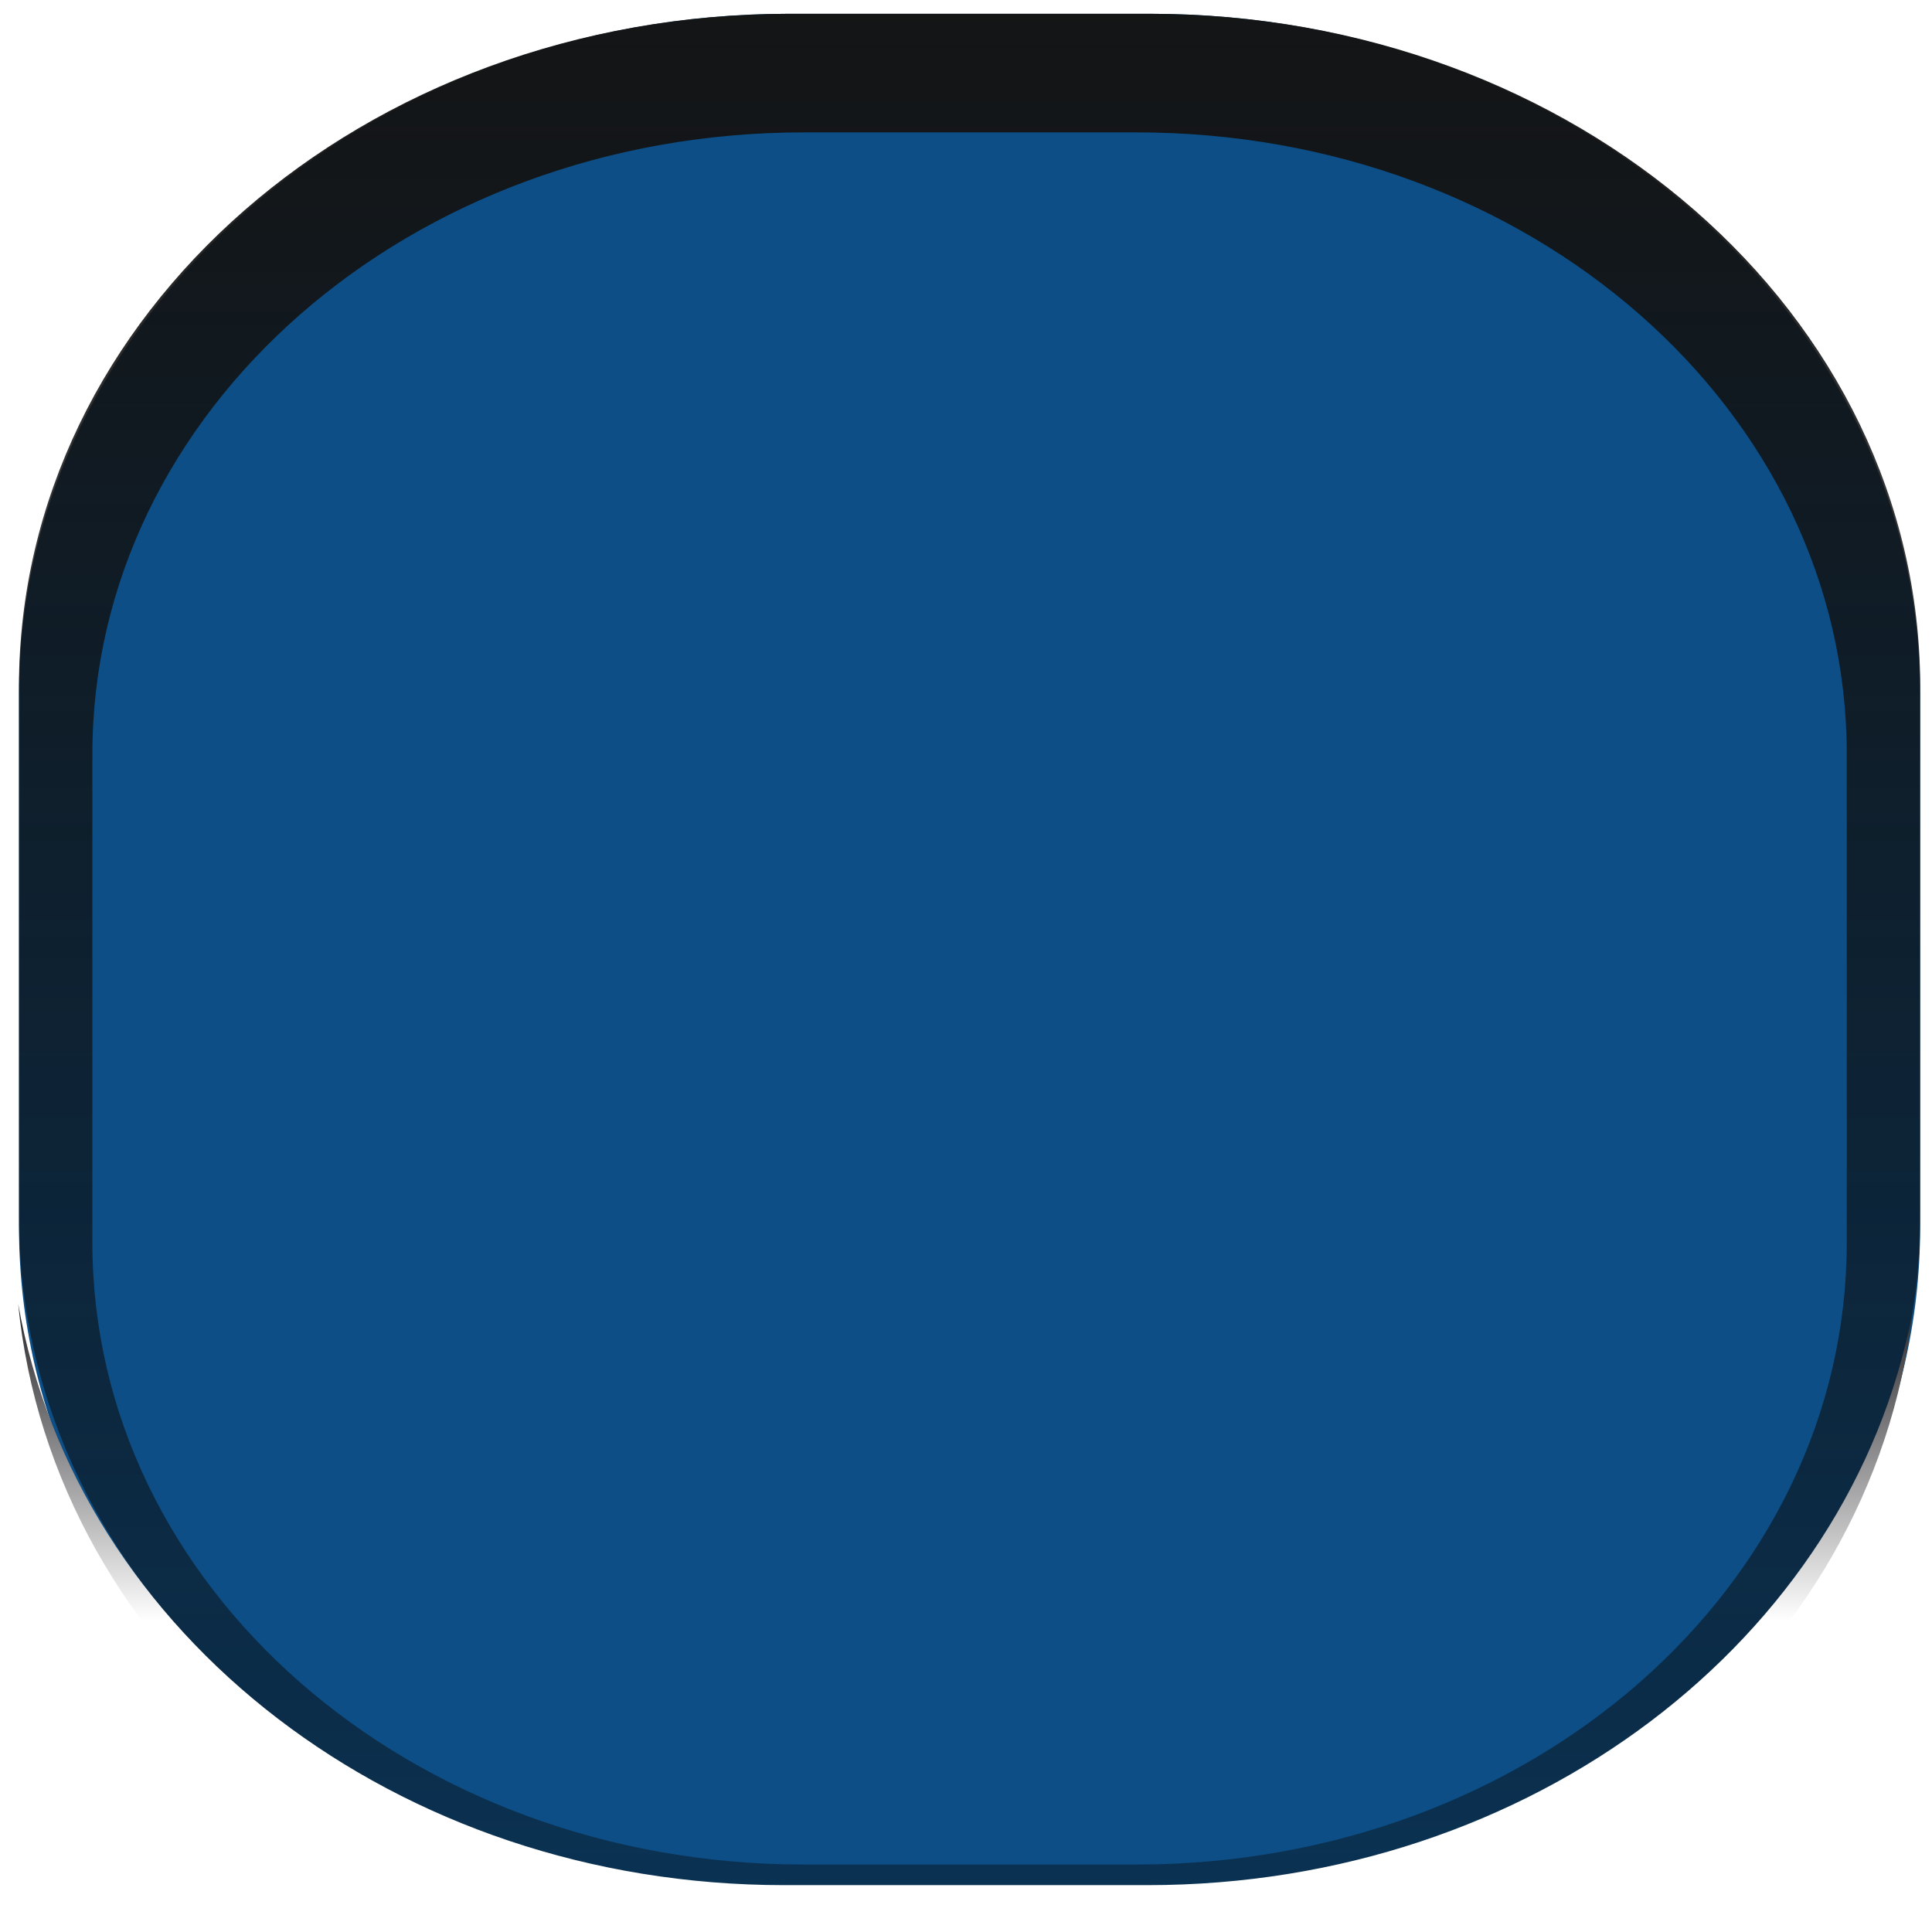
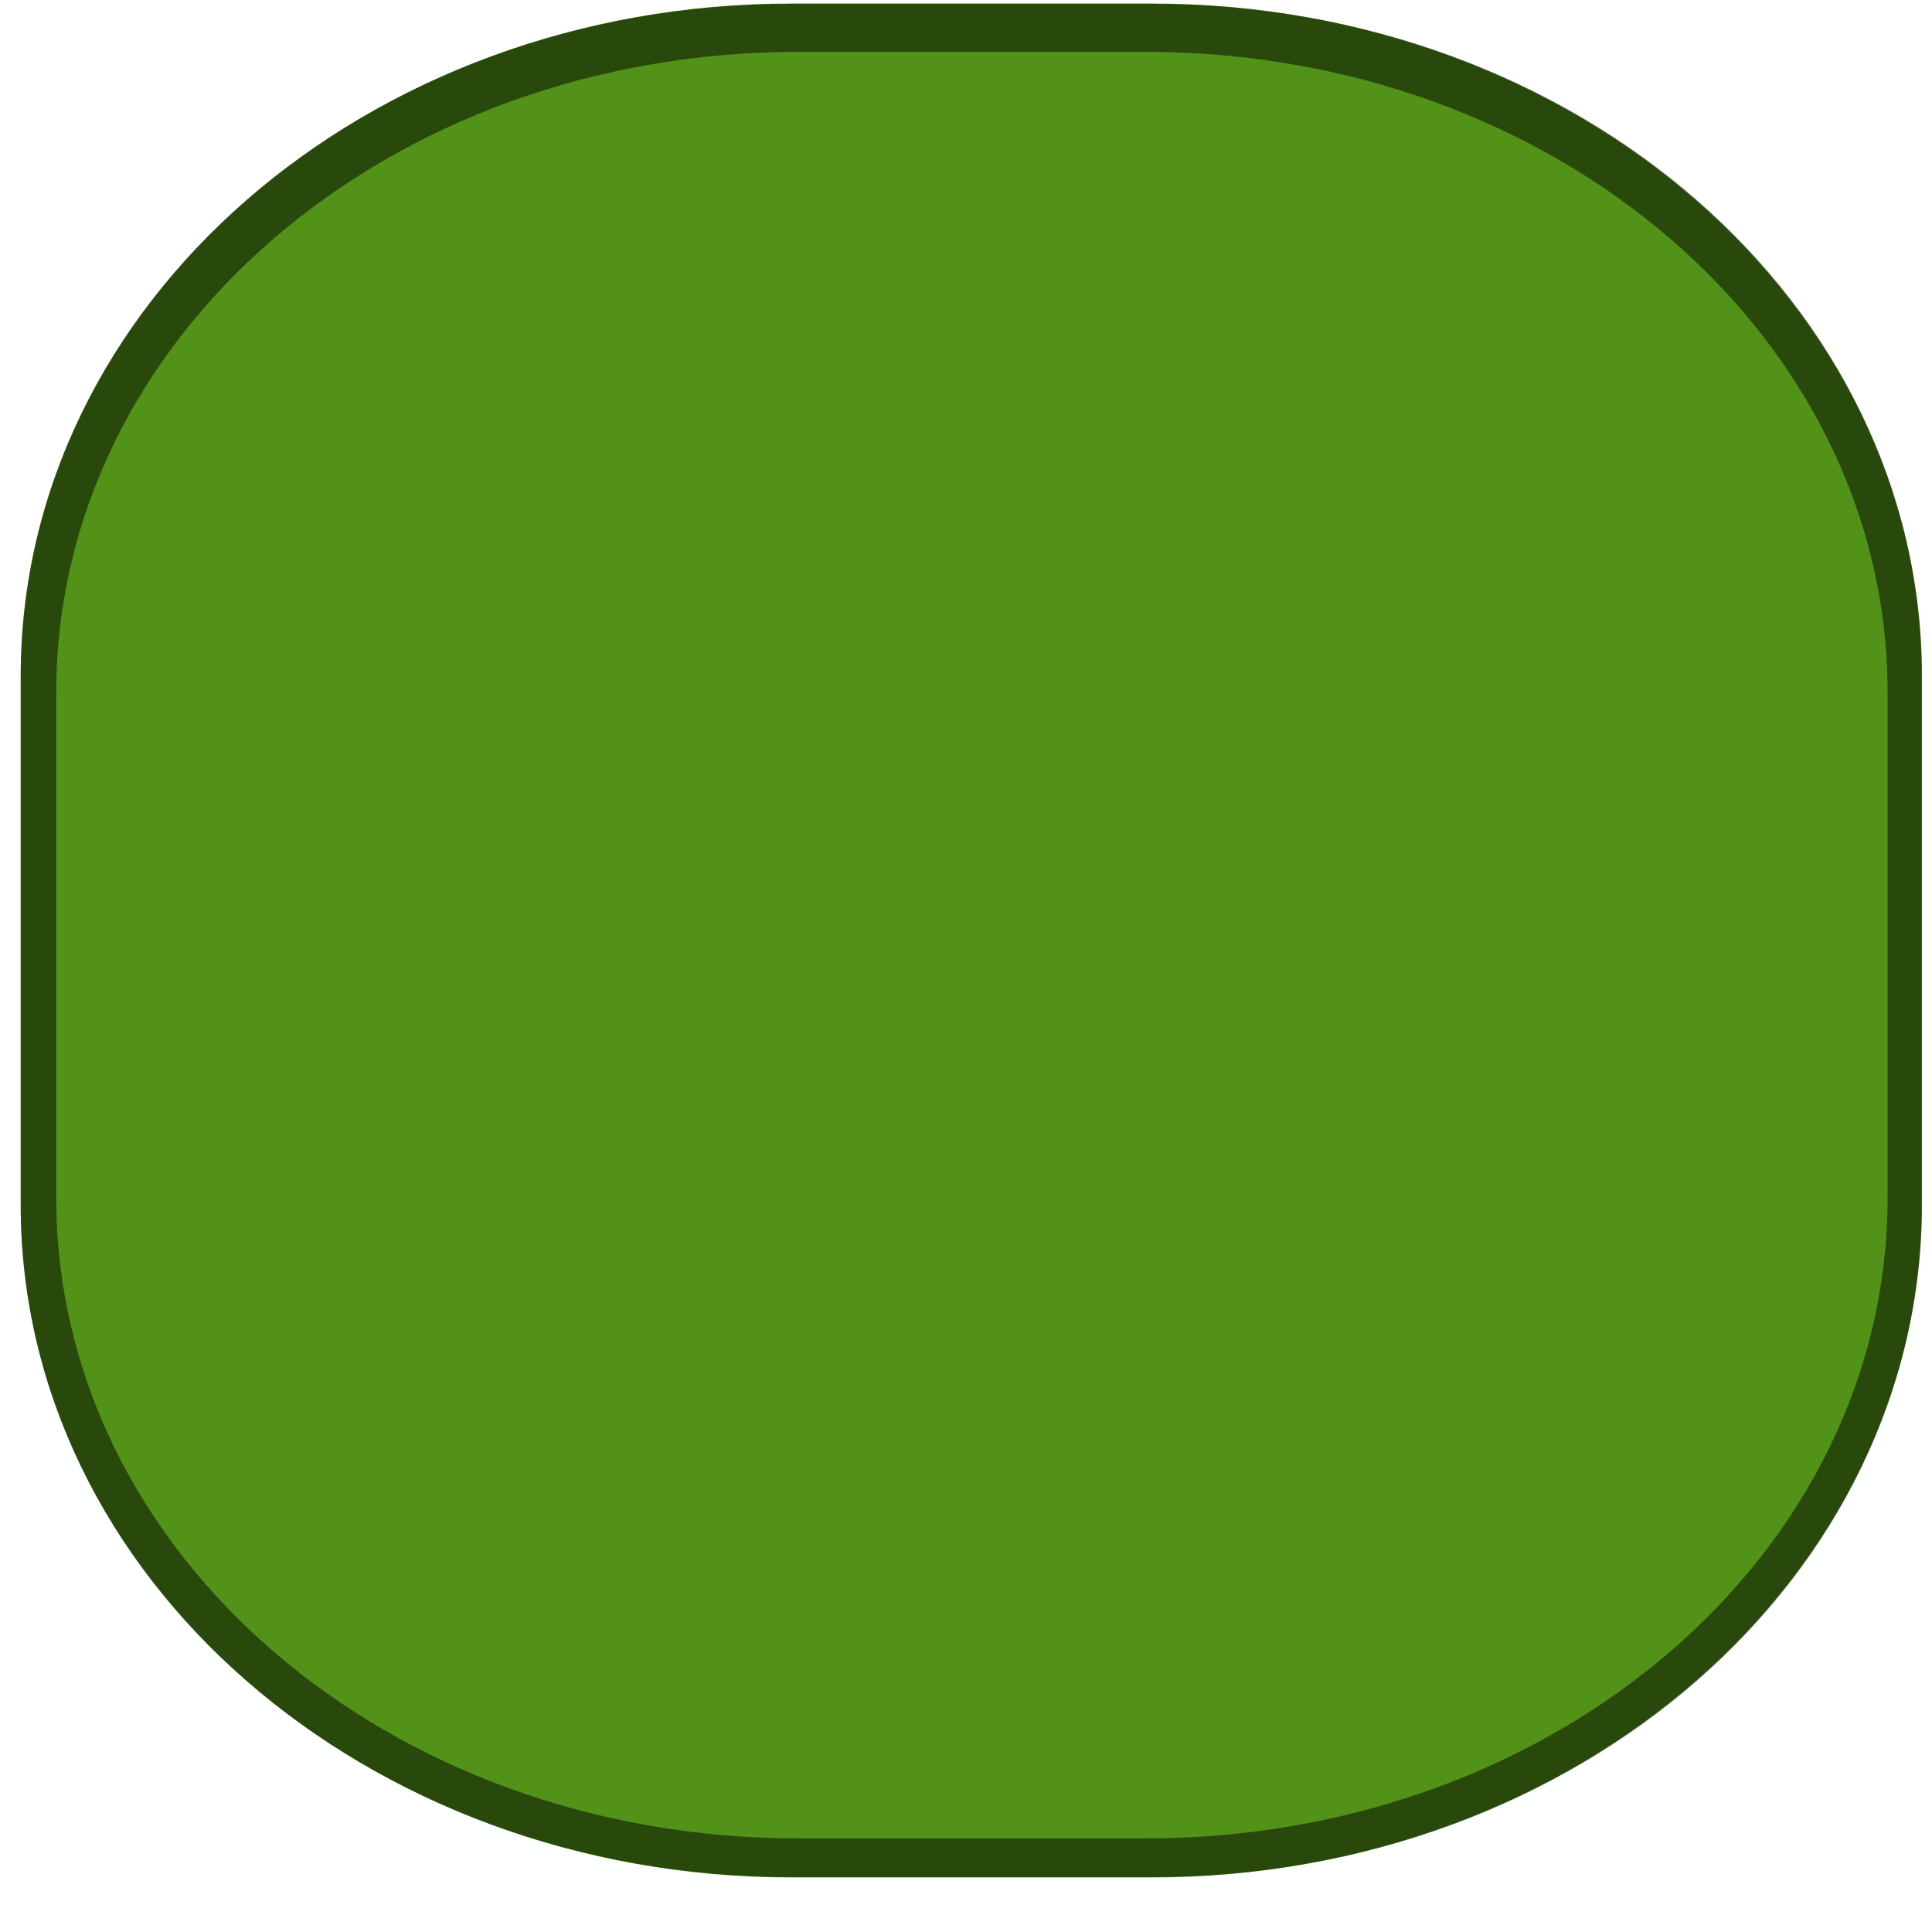
<svg xmlns="http://www.w3.org/2000/svg" xmlns:xlink="http://www.w3.org/1999/xlink" width="51" height="51" id="svg5569" version="1.1">
  <defs id="defs5571">
    <linearGradient id="linearGradient5412">
      <stop id="stop5414" offset="0" style="stop-color:#414141;stop-opacity:0.615;" />
      <stop style="stop-color:#000000;stop-opacity:0.623;" offset="1" id="stop5418" />
    </linearGradient>
    <linearGradient id="linearGradient7908">
      <stop style="stop-color:#187eff;stop-opacity:1;" offset="0" id="stop7910" />
      <stop style="stop-color:#0e64ff;stop-opacity:1;" offset="1" id="stop7912" />
    </linearGradient>
    <linearGradient id="linearGradient7902">
      <stop id="stop7904" offset="0" style="stop-color:#f0f0f0;stop-opacity:1;" />
      <stop id="stop7906" offset="1" style="stop-color:#cecece;stop-opacity:1;" />
    </linearGradient>
    <linearGradient id="linearGradient7483">
      <stop id="stop7485" offset="0" style="stop-color:#000000;stop-opacity:0.038;" />
      <stop style="stop-color:#0a0a0a;stop-opacity:0.485;" offset="0.329" id="stop7487" />
      <stop style="stop-color:#141414;stop-opacity:0.704" offset="1" id="stop7489" />
    </linearGradient>
    <linearGradient id="linearGradient7435">
      <stop style="stop-color:#1849ff;stop-opacity:1;" offset="0" id="stop7437" />
      <stop style="stop-color:#227eff;stop-opacity:1;" offset="1" id="stop7439" />
    </linearGradient>
    <linearGradient id="linearGradient19869">
      <stop id="stop19871" offset="0" style="stop-color:#ffffff;stop-opacity:1;" />
      <stop style="stop-color:#ffffff;stop-opacity:1;" offset="0.5" id="stop19875" />
      <stop id="stop19873" offset="1" style="stop-color:#252327;stop-opacity:1;" />
    </linearGradient>
    <linearGradient y2="989.673" x2="33.289" y1="1048.109" x1="33.289" gradientTransform="matrix(0.6629825,0,0,0.6629825,-0.393993,355.6414)" gradientUnits="userSpaceOnUse" id="linearGradient19907" xlink:href="#linearGradient19006-4" />
    <linearGradient id="linearGradient19006-4">
      <stop style="stop-color:#ffffff;stop-opacity:1;" offset="0" id="stop19008-9" />
      <stop style="stop-color:#e8e8e8;stop-opacity:1;" offset="1" id="stop19010-8" />
    </linearGradient>
    <linearGradient id="linearGradient20035">
      <stop style="stop-color:#000000;stop-opacity:0.038;" offset="0" id="stop20037" />
      <stop id="stop7475" offset="0.329" style="stop-color:#0a0a0a;stop-opacity:0.485;" />
      <stop id="stop7473" offset="1" style="stop-color:#141414;stop-opacity:0.992;" />
    </linearGradient>
    <linearGradient xlink:href="#linearGradient19869" id="linearGradient5803" gradientUnits="userSpaceOnUse" x1="23.037" y1="1051.598" x2="23.037" y2="1009.988" />
    <linearGradient xlink:href="#linearGradient19006-4" id="linearGradient5805" gradientUnits="userSpaceOnUse" gradientTransform="matrix(0.6629825,0,0,0.6629825,-0.393993,355.6414)" x1="33.289" y1="1048.109" x2="33.289" y2="989.673" />
    <linearGradient xlink:href="#linearGradient19869" id="linearGradient5815" gradientUnits="userSpaceOnUse" gradientTransform="matrix(1.009373,0,0,-1.009373,5.295554,2072.259)" x1="23.037" y1="1051.598" x2="23.037" y2="1009.988" />
    <linearGradient xlink:href="#linearGradient12826" id="linearGradient7787" gradientUnits="userSpaceOnUse" gradientTransform="matrix(1.018706,0,0,1,-0.6442122,-0.029529)" x1="30.155" y1="1010.82" x2="30.155" y2="1051.944" />
    <linearGradient id="linearGradient12826">
      <stop style="stop-color:#6699ff;stop-opacity:1;" offset="0" id="stop12828" />
      <stop style="stop-color:#227eff;stop-opacity:1;" offset="1" id="stop12830" />
    </linearGradient>
    <linearGradient xlink:href="#linearGradient20035" id="linearGradient7857" gradientUnits="userSpaceOnUse" gradientTransform="matrix(0.6632643,0,0,-1,-0.3699764,2062.705)" x1="32.539" y1="1025.794" x2="32.539" y2="1010.613" />
    <linearGradient xlink:href="#linearGradient19006-4" id="linearGradient7868" gradientUnits="userSpaceOnUse" gradientTransform="matrix(0.6632643,0,0,-1,-0.3694743,2062.479)" x1="30.632" y1="1051.742" x2="30.632" y2="1036.023" />
    <linearGradient xlink:href="#linearGradient7908" id="linearGradient7914" x1="20.772" y1="1011.98" x2="20.772" y2="1052.468" gradientUnits="userSpaceOnUse" gradientTransform="translate(-0.2647912,0.2468763)" />
    <linearGradient xlink:href="#linearGradient7908" id="linearGradient7950" gradientUnits="userSpaceOnUse" gradientTransform="translate(-0.2647912,0.2468763)" x1="20.772" y1="1011.98" x2="20.772" y2="1052.468" />
    <linearGradient xlink:href="#linearGradient20035" id="linearGradient7952" gradientUnits="userSpaceOnUse" gradientTransform="matrix(0.6632643,0,0,-1,-0.3699764,2062.705)" x1="32.539" y1="1025.794" x2="32.539" y2="1010.613" />
    <linearGradient xlink:href="#linearGradient19006-4" id="linearGradient7954" gradientUnits="userSpaceOnUse" gradientTransform="matrix(0.6632643,0,0,-1,-0.3694743,2062.479)" x1="30.632" y1="1051.742" x2="30.632" y2="1036.023" />
    <linearGradient xlink:href="#linearGradient19006-4" id="linearGradient7957" gradientUnits="userSpaceOnUse" gradientTransform="matrix(0.6632643,0,0,1,-0.2897974,0.1468142)" x1="30.632" y1="1051.742" x2="30.632" y2="1036.023" />
    <linearGradient xlink:href="#linearGradient20035" id="linearGradient7960" gradientUnits="userSpaceOnUse" gradientTransform="matrix(0.6632643,0,0,1,-0.2902991,-0.1195433)" x1="32.539" y1="1025.794" x2="32.539" y2="1010.613" />
    <linearGradient xlink:href="#linearGradient7908" id="linearGradient7966" gradientUnits="userSpaceOnUse" gradientTransform="translate(-0.185114,0.2468763)" x1="20.772" y1="1011.98" x2="20.772" y2="1052.468" />
    <linearGradient xlink:href="#linearGradient7908" id="linearGradient7977" gradientUnits="userSpaceOnUse" gradientTransform="translate(-0.185114,0.2468763)" x1="20.772" y1="1011.98" x2="20.772" y2="1052.468" />
    <linearGradient xlink:href="#linearGradient20035" id="linearGradient7979" gradientUnits="userSpaceOnUse" gradientTransform="matrix(0.6632643,0,0,1,-0.2902991,-0.1195433)" x1="32.539" y1="1025.794" x2="32.539" y2="1010.613" />
    <linearGradient xlink:href="#linearGradient19006-4" id="linearGradient7981" gradientUnits="userSpaceOnUse" gradientTransform="matrix(0.6632643,0,0,1,-0.2897974,0.1468142)" x1="30.632" y1="1051.742" x2="30.632" y2="1036.023" />
    <linearGradient xlink:href="#linearGradient7908" id="linearGradient5402" gradientUnits="userSpaceOnUse" gradientTransform="translate(-0.185114,0.2468763)" x1="20.772" y1="1011.98" x2="20.983" y2="1050.887" />
    <linearGradient xlink:href="#linearGradient20035" id="linearGradient5404" gradientUnits="userSpaceOnUse" gradientTransform="matrix(0.6632643,0,0,1,-0.2902991,-0.1195433)" x1="32.539" y1="1025.794" x2="32.539" y2="1010.613" />
    <linearGradient xlink:href="#linearGradient19006-4" id="linearGradient5406" gradientUnits="userSpaceOnUse" gradientTransform="matrix(0.6632643,0,0,1,-0.2897974,0.1468142)" x1="30.632" y1="1051.742" x2="30.632" y2="1036.023" />
    <linearGradient xlink:href="#linearGradient19006-4" id="linearGradient5460" gradientUnits="userSpaceOnUse" gradientTransform="matrix(0.6632643,0,0,1,-0.1708056,0.1468142)" x1="30.632" y1="1051.742" x2="30.632" y2="1036.023" />
    <linearGradient xlink:href="#linearGradient20035" id="linearGradient5463" gradientUnits="userSpaceOnUse" gradientTransform="matrix(0.6632643,0,0,1,-0.1713073,-0.1195433)" x1="32.539" y1="1025.794" x2="32.539" y2="1010.613" />
    <linearGradient xlink:href="#linearGradient7435" id="linearGradient5474" x1="21.836" y1="1010.829" x2="21.836" y2="1052.011" gradientUnits="userSpaceOnUse" />
    <linearGradient xlink:href="#linearGradient20035-5" id="linearGradient5353" gradientUnits="userSpaceOnUse" gradientTransform="translate(13.29616,1013.007)" x1="8.337" y1="25.8" x2="8.051" y2="-2.173" />
    <linearGradient id="linearGradient20035-5">
      <stop style="stop-color:#000000;stop-opacity:0.038;" offset="0" id="stop20037-1" />
      <stop id="stop7475-6" offset="0.329" style="stop-color:#0a0a0a;stop-opacity:0.485;" />
      <stop id="stop7473-7" offset="1" style="stop-color:#141414;stop-opacity:0.992;" />
    </linearGradient>
    <linearGradient xlink:href="#linearGradient5412" id="linearGradient5537" gradientUnits="userSpaceOnUse" gradientTransform="matrix(1.220417,0,0,1.220417,0.02682455,-1232.826)" x1="21.126" y1="1010.352" x2="21.126" y2="1051.368" />
    <linearGradient xlink:href="#linearGradient5412" id="linearGradient5578" gradientUnits="userSpaceOnUse" gradientTransform="matrix(1.220417,0,0,1.206631,-0.1951326,-217.7017)" x1="21.126" y1="1010.352" x2="21.126" y2="1051.368" />
    <linearGradient xlink:href="#linearGradient20035-5" id="linearGradient5591" x1="21.673" y1="1106.817" x2="21.673" y2="1039.013" gradientUnits="userSpaceOnUse" gradientTransform="translate(4.276299,-37.38046)" />
    <linearGradient xlink:href="#linearGradient20035-5" id="linearGradient5602" gradientUnits="userSpaceOnUse" gradientTransform="translate(4.276299,-37.38046)" x1="21.673" y1="1106.817" x2="21.673" y2="1039.013" />
    <linearGradient xlink:href="#linearGradient19869" id="linearGradient5610" x1="26.777" y1="1052.586" x2="26.777" y2="1035.712" gradientUnits="userSpaceOnUse" />
  </defs>
  <g id="layer1" transform="translate(0,-1001.362)">
-     <g id="g5598" transform="matrix(1,0,0,0.9909633,0.0103156,9.179109)">
-       <rect style="fill:#0c4e85;fill-opacity:1;stroke:none" id="rect5573" width="50.184" height="50.441" x="0.492" y="1001.598" rx="20.332" ry="18.098" />
-       <path id="rect5580" d="m 20.834,1001.598 c -11.264,0 -20.344,7.995 -20.344,17.93 l 0,14.121 c 0,9.936 9.08,17.93 20.344,17.93 l 9.5,0 c 11.264,0 20.344,-7.995 20.344,-17.93 l 0,-14.121 c 0,-9.935 -9.08,-17.93 -20.344,-17.93 l -9.5,0 z m 0.375,3.159 8.781,0 c 10.398,0 18.75,7.396 18.75,16.568 l 0,13.006 c 0,9.171 -8.352,16.568 -18.75,16.568 l -8.781,0 c -10.398,0 -18.781,-7.396 -18.781,-16.568 l 0,-13.006 c 0,-9.171 8.383,-16.568 18.781,-16.568 z" style="fill:url(#linearGradient5602);fill-opacity:1;stroke:none" />
-     </g>
-     <path style="fill:url(#linearGradient5610);fill-opacity:1;stroke:none" d="m 0.48,1035.781 c 0.91,9.266 9.596,16.5 20.25,16.5 l 9.531,0 c 10.56,0 19.181,-7.102 20.219,-16.25 -1.655,8.597 -10.043,15.094 -20.187,15.094 l -9.594,0 c -10.243,0 -18.679,-6.623 -20.219,-15.344 z" id="rect5593" />
+     <rect style="fill:#feffff;fill-opacity:1;stroke:none" id="rect16778" width="50.184" height="49.467" x="0.548" y="1002.751" rx="20.332" ry="17.748" />
+     <rect ry="17.748" rx="20.332" y="1001.455" x="0.548" height="49.467" width="50.184" id="rect5573" style="fill:#529219;fill-opacity:1;stroke:none" />
+     <path style="fill:#000000;fill-opacity:0.502;stroke:none" d="m 20.89,1001.463 c -11.264,0 -20.344,7.919 -20.344,17.751 l 0,13.948 c 0,9.832 9.08,17.751 20.344,17.751 l 9.531,0 c 11.264,0 20.312,-7.919 20.312,-17.751 l 0,-13.948 c 0,-9.832 -9.048,-17.751 -20.312,-17.751 l -9.531,0 z m 0.188,1.268 9.156,0 c 10.857,0 19.594,7.542 19.594,16.916 l 0,13.329 c 0,9.375 -8.737,16.916 -19.594,16.916 l -9.156,0 c -10.857,0 -19.594,-7.542 -19.594,-16.916 l 0,-13.329 c 0,-9.375 8.737,-16.916 19.594,-16.916 z" id="rect16769" />
  </g>
</svg>
